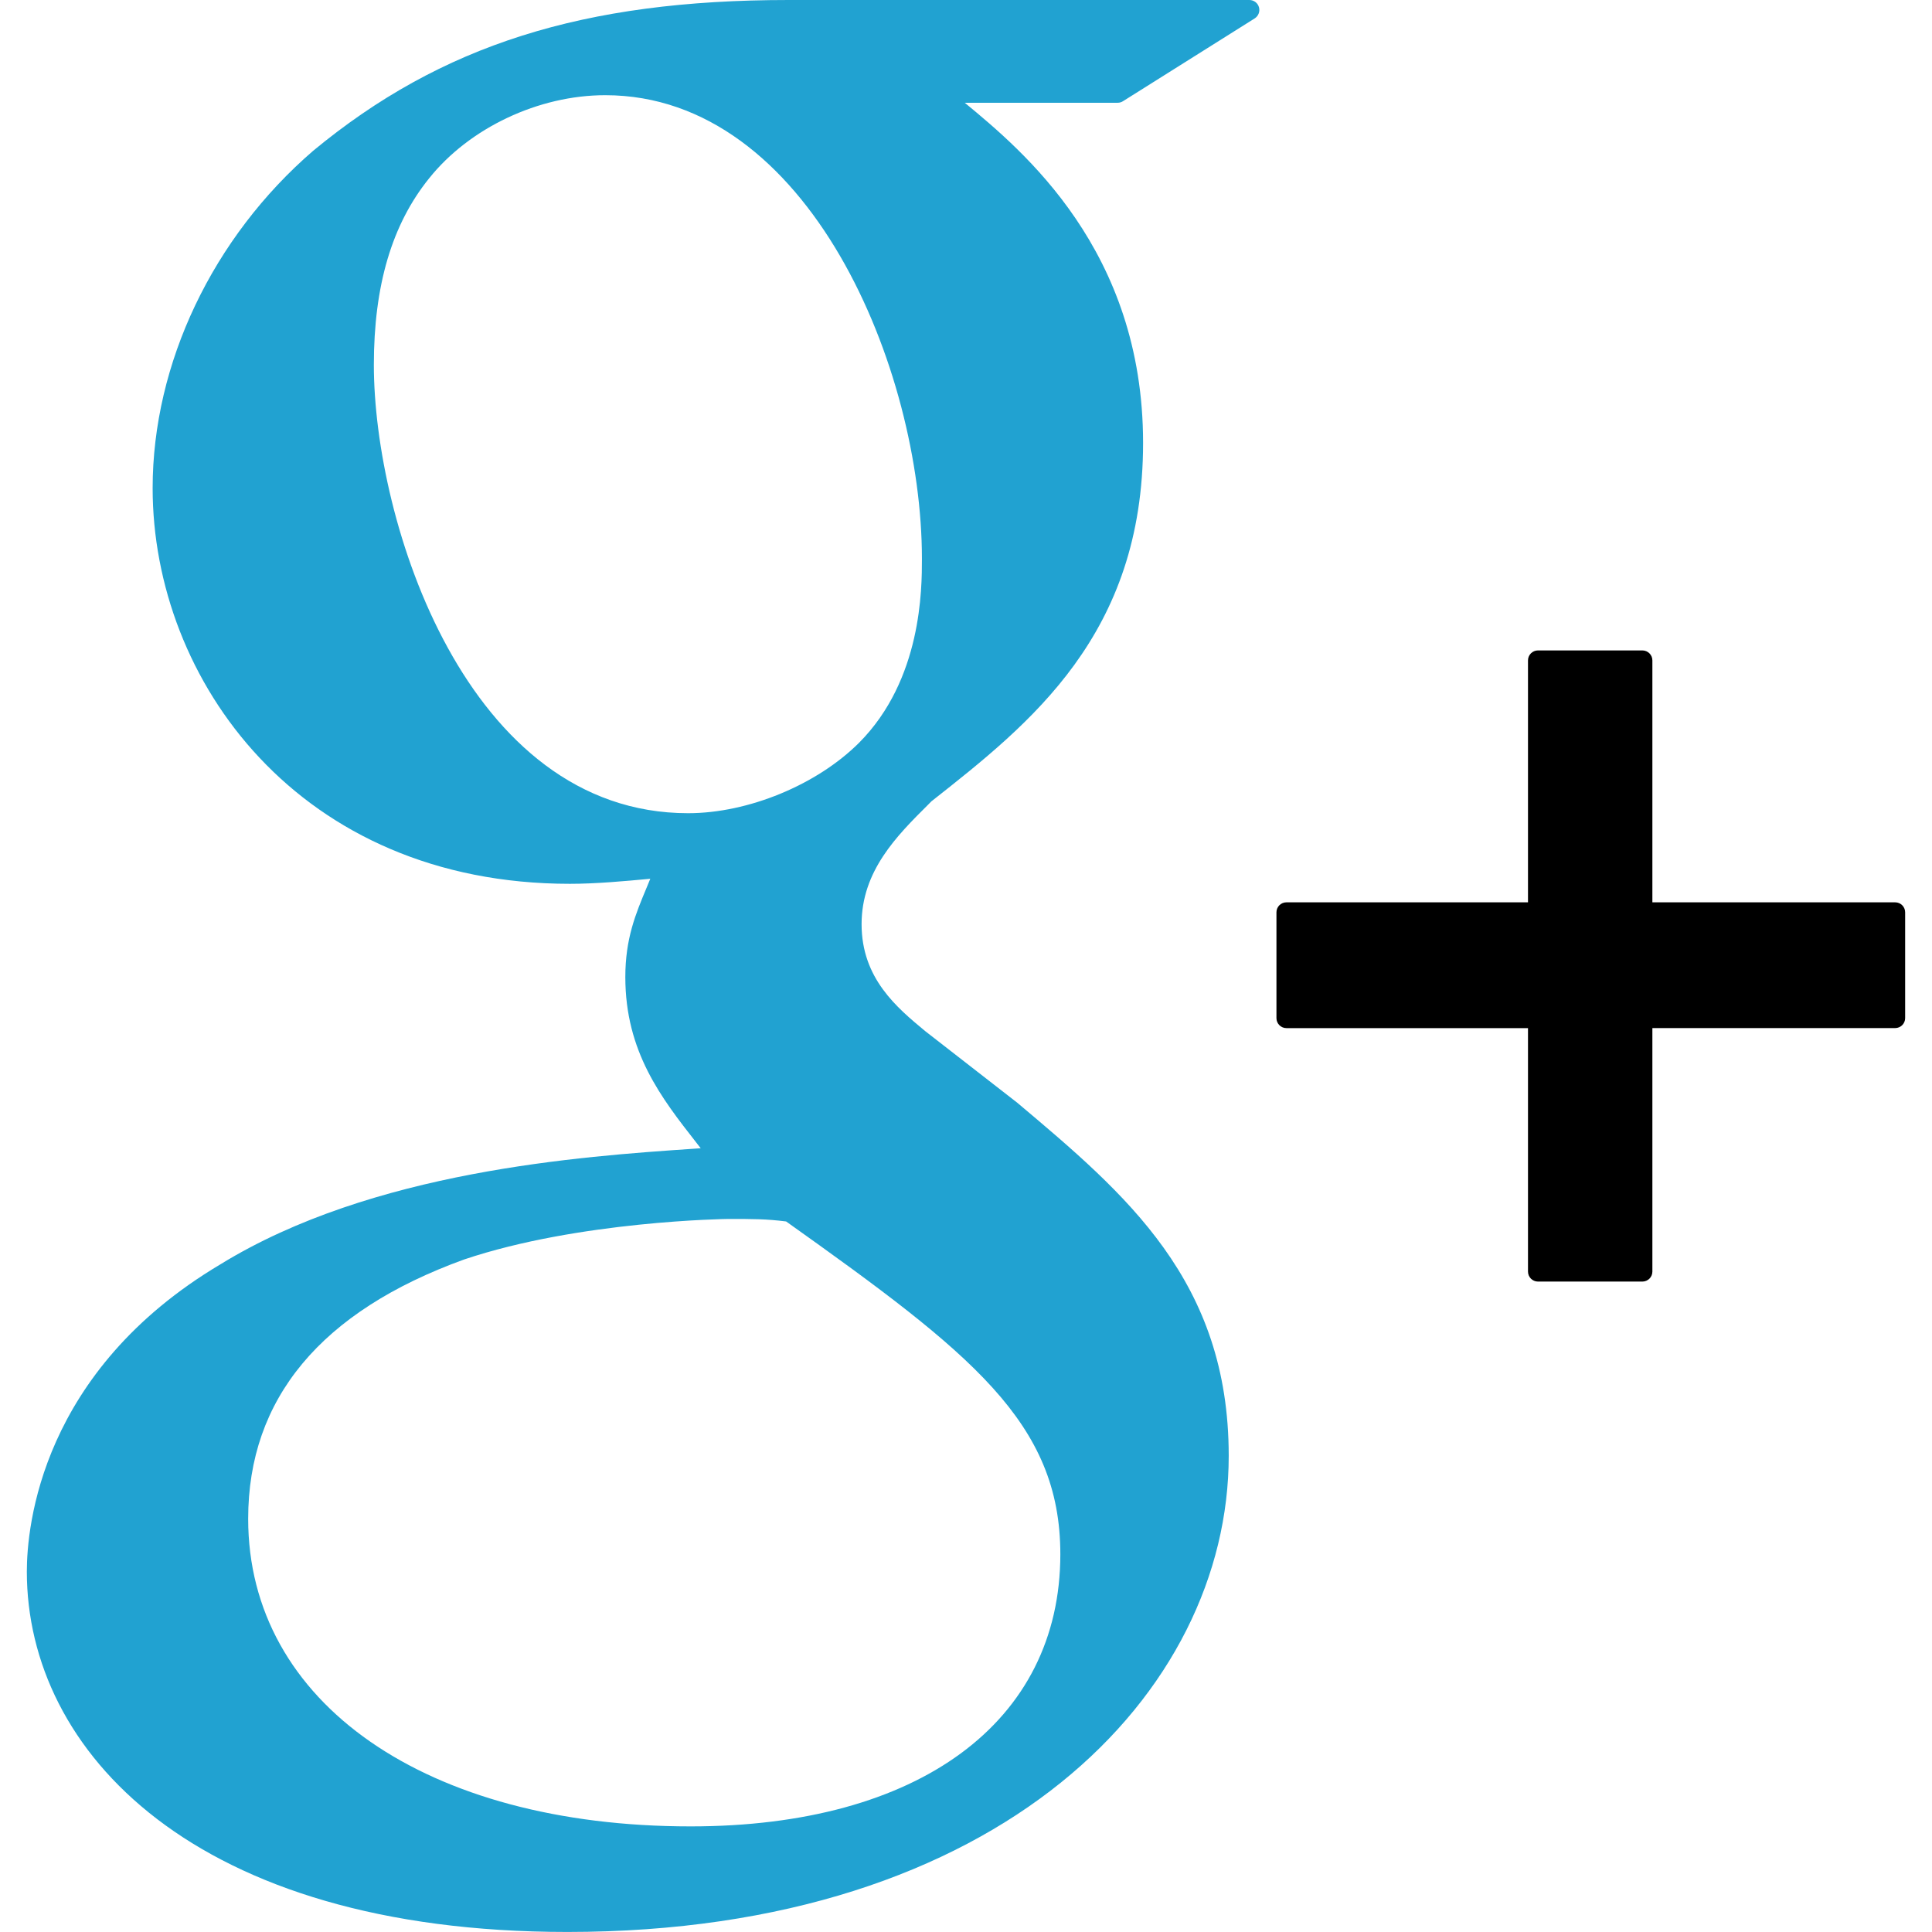
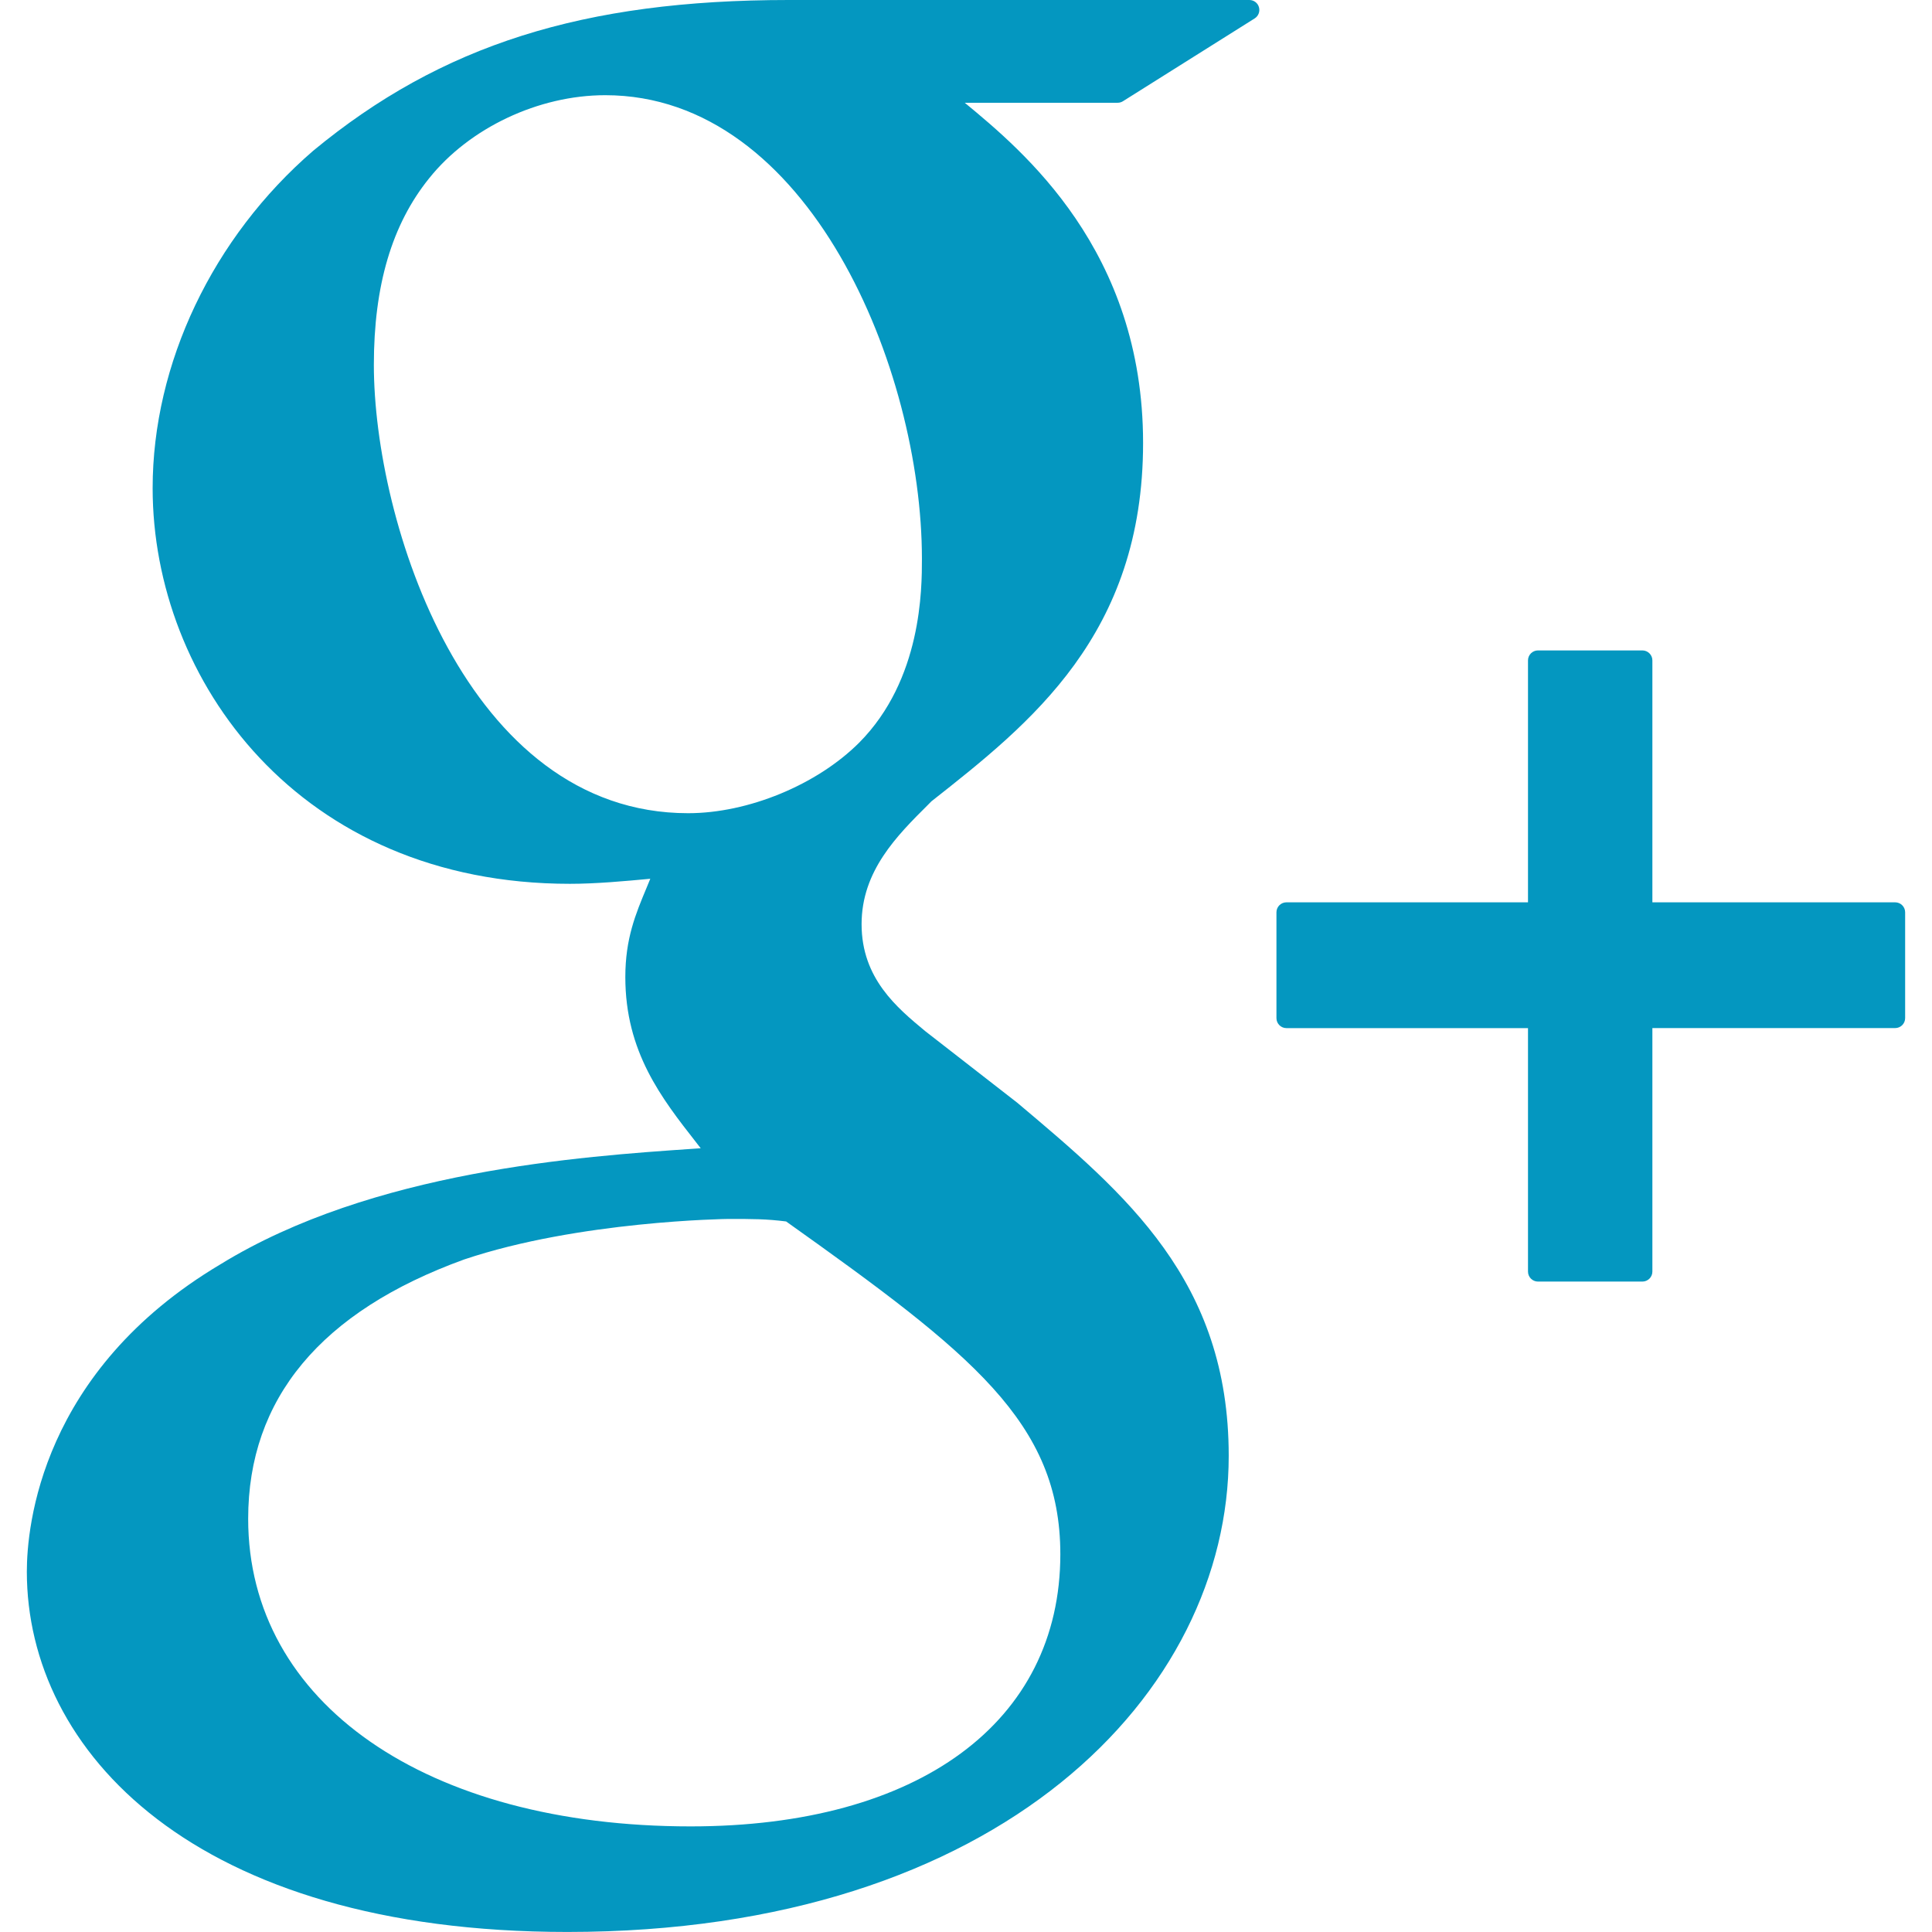
<svg xmlns="http://www.w3.org/2000/svg" version="1.1" id="Capa_1" x="0px" y="0px" width="96.828px" height="96.827px" viewBox="0 0 96.828 96.827" style="enable-background:new 0 0 96.828 96.827;" xml:space="preserve">
  <g>
    <g>
-       <path style="fill:#21a2d1;" d="M62.617,0H39.525c-10.29,0-17.413,2.256-23.824,7.552c-5.042,4.35-8.051,10.672-8.051,16.912    c0,9.614,7.33,19.831,20.913,19.831c1.306,0,2.752-0.134,4.028-0.253l-0.188,0.457c-0.546,1.308-1.063,2.542-1.063,4.468    c0,3.75,1.809,6.063,3.558,8.298l0.22,0.283l-0.391,0.027c-5.609,0.384-16.049,1.1-23.675,5.787    c-9.007,5.355-9.707,13.145-9.707,15.404c0,8.988,8.376,18.06,27.09,18.06c21.76,0,33.146-12.005,33.146-23.863    c0.002-8.771-5.141-13.101-10.6-17.698l-4.605-3.582c-1.423-1.179-3.195-2.646-3.195-5.364c0-2.672,1.772-4.436,3.336-5.992    l0.163-0.165c4.973-3.917,10.609-8.358,10.609-17.964c0-9.658-6.035-14.649-8.937-17.048h7.663c0.094,0,0.188-0.026,0.266-0.077    l6.601-4.15c0.188-0.119,0.276-0.348,0.214-0.562C63.037,0.147,62.839,0,62.617,0z M34.614,91.535    c-13.264,0-22.176-6.195-22.176-15.416c0-6.021,3.645-10.396,10.824-12.997c5.749-1.935,13.17-2.031,13.244-2.031    c1.257,0,1.889,0,2.893,0.126c9.281,6.605,13.743,10.073,13.743,16.678C53.141,86.309,46.041,91.535,34.614,91.535z     M34.489,40.756c-11.132,0-15.752-14.633-15.752-22.468c0-3.984,0.906-7.042,2.77-9.351c2.023-2.531,5.487-4.166,8.825-4.166    c10.221,0,15.873,13.738,15.873,23.233c0,1.498,0,6.055-3.148,9.22C40.94,39.337,37.497,40.756,34.489,40.756z" />
-       <path d="M94.982,45.223H82.814V33.098c0-0.276-0.225-0.5-0.5-0.5H77.08c-0.276,0-0.5,0.224-0.5,0.5v12.125H64.473    c-0.276,0-0.5,0.224-0.5,0.5v5.304c0,0.275,0.224,0.5,0.5,0.5H76.58V63.73c0,0.275,0.224,0.5,0.5,0.5h5.234    c0.275,0,0.5-0.225,0.5-0.5V51.525h12.168c0.276,0,0.5-0.223,0.5-0.5v-5.302C95.482,45.446,95.259,45.223,94.982,45.223z" />
+       <path style="fill:#0497C0;" d="M62.617,0H39.525c-10.29,0-17.413,2.256-23.824,7.552c-5.042,4.35-8.051,10.672-8.051,16.912    c0,9.614,7.33,19.831,20.913,19.831c1.306,0,2.752-0.134,4.028-0.253l-0.188,0.457c-0.546,1.308-1.063,2.542-1.063,4.468    c0,3.75,1.809,6.063,3.558,8.298l0.22,0.283l-0.391,0.027c-5.609,0.384-16.049,1.1-23.675,5.787    c-9.007,5.355-9.707,13.145-9.707,15.404c0,8.988,8.376,18.06,27.09,18.06c21.76,0,33.146-12.005,33.146-23.863    c0.002-8.771-5.141-13.101-10.6-17.698l-4.605-3.582c-1.423-1.179-3.195-2.646-3.195-5.364c0-2.672,1.772-4.436,3.336-5.992    l0.163-0.165c4.973-3.917,10.609-8.358,10.609-17.964c0-9.658-6.035-14.649-8.937-17.048h7.663c0.094,0,0.188-0.026,0.266-0.077    l6.601-4.15c0.188-0.119,0.276-0.348,0.214-0.562C63.037,0.147,62.839,0,62.617,0z M34.614,91.535    c-13.264,0-22.176-6.195-22.176-15.416c0-6.021,3.645-10.396,10.824-12.997c5.749-1.935,13.17-2.031,13.244-2.031    c1.257,0,1.889,0,2.893,0.126c9.281,6.605,13.743,10.073,13.743,16.678C53.141,86.309,46.041,91.535,34.614,91.535z     M34.489,40.756c-11.132,0-15.752-14.633-15.752-22.468c0-3.984,0.906-7.042,2.77-9.351c2.023-2.531,5.487-4.166,8.825-4.166    c10.221,0,15.873,13.738,15.873,23.233c0,1.498,0,6.055-3.148,9.22C40.94,39.337,37.497,40.756,34.489,40.756z" />
+       <path style="fill:#0497C0;" d="M94.982,45.223H82.814V33.098c0-0.276-0.225-0.5-0.5-0.5H77.08c-0.276,0-0.5,0.224-0.5,0.5v12.125H64.473    c-0.276,0-0.5,0.224-0.5,0.5v5.304c0,0.275,0.224,0.5,0.5,0.5H76.58V63.73c0,0.275,0.224,0.5,0.5,0.5h5.234    c0.275,0,0.5-0.225,0.5-0.5V51.525h12.168c0.276,0,0.5-0.223,0.5-0.5v-5.302C95.482,45.446,95.259,45.223,94.982,45.223z" />
    </g>
  </g>
</svg>
